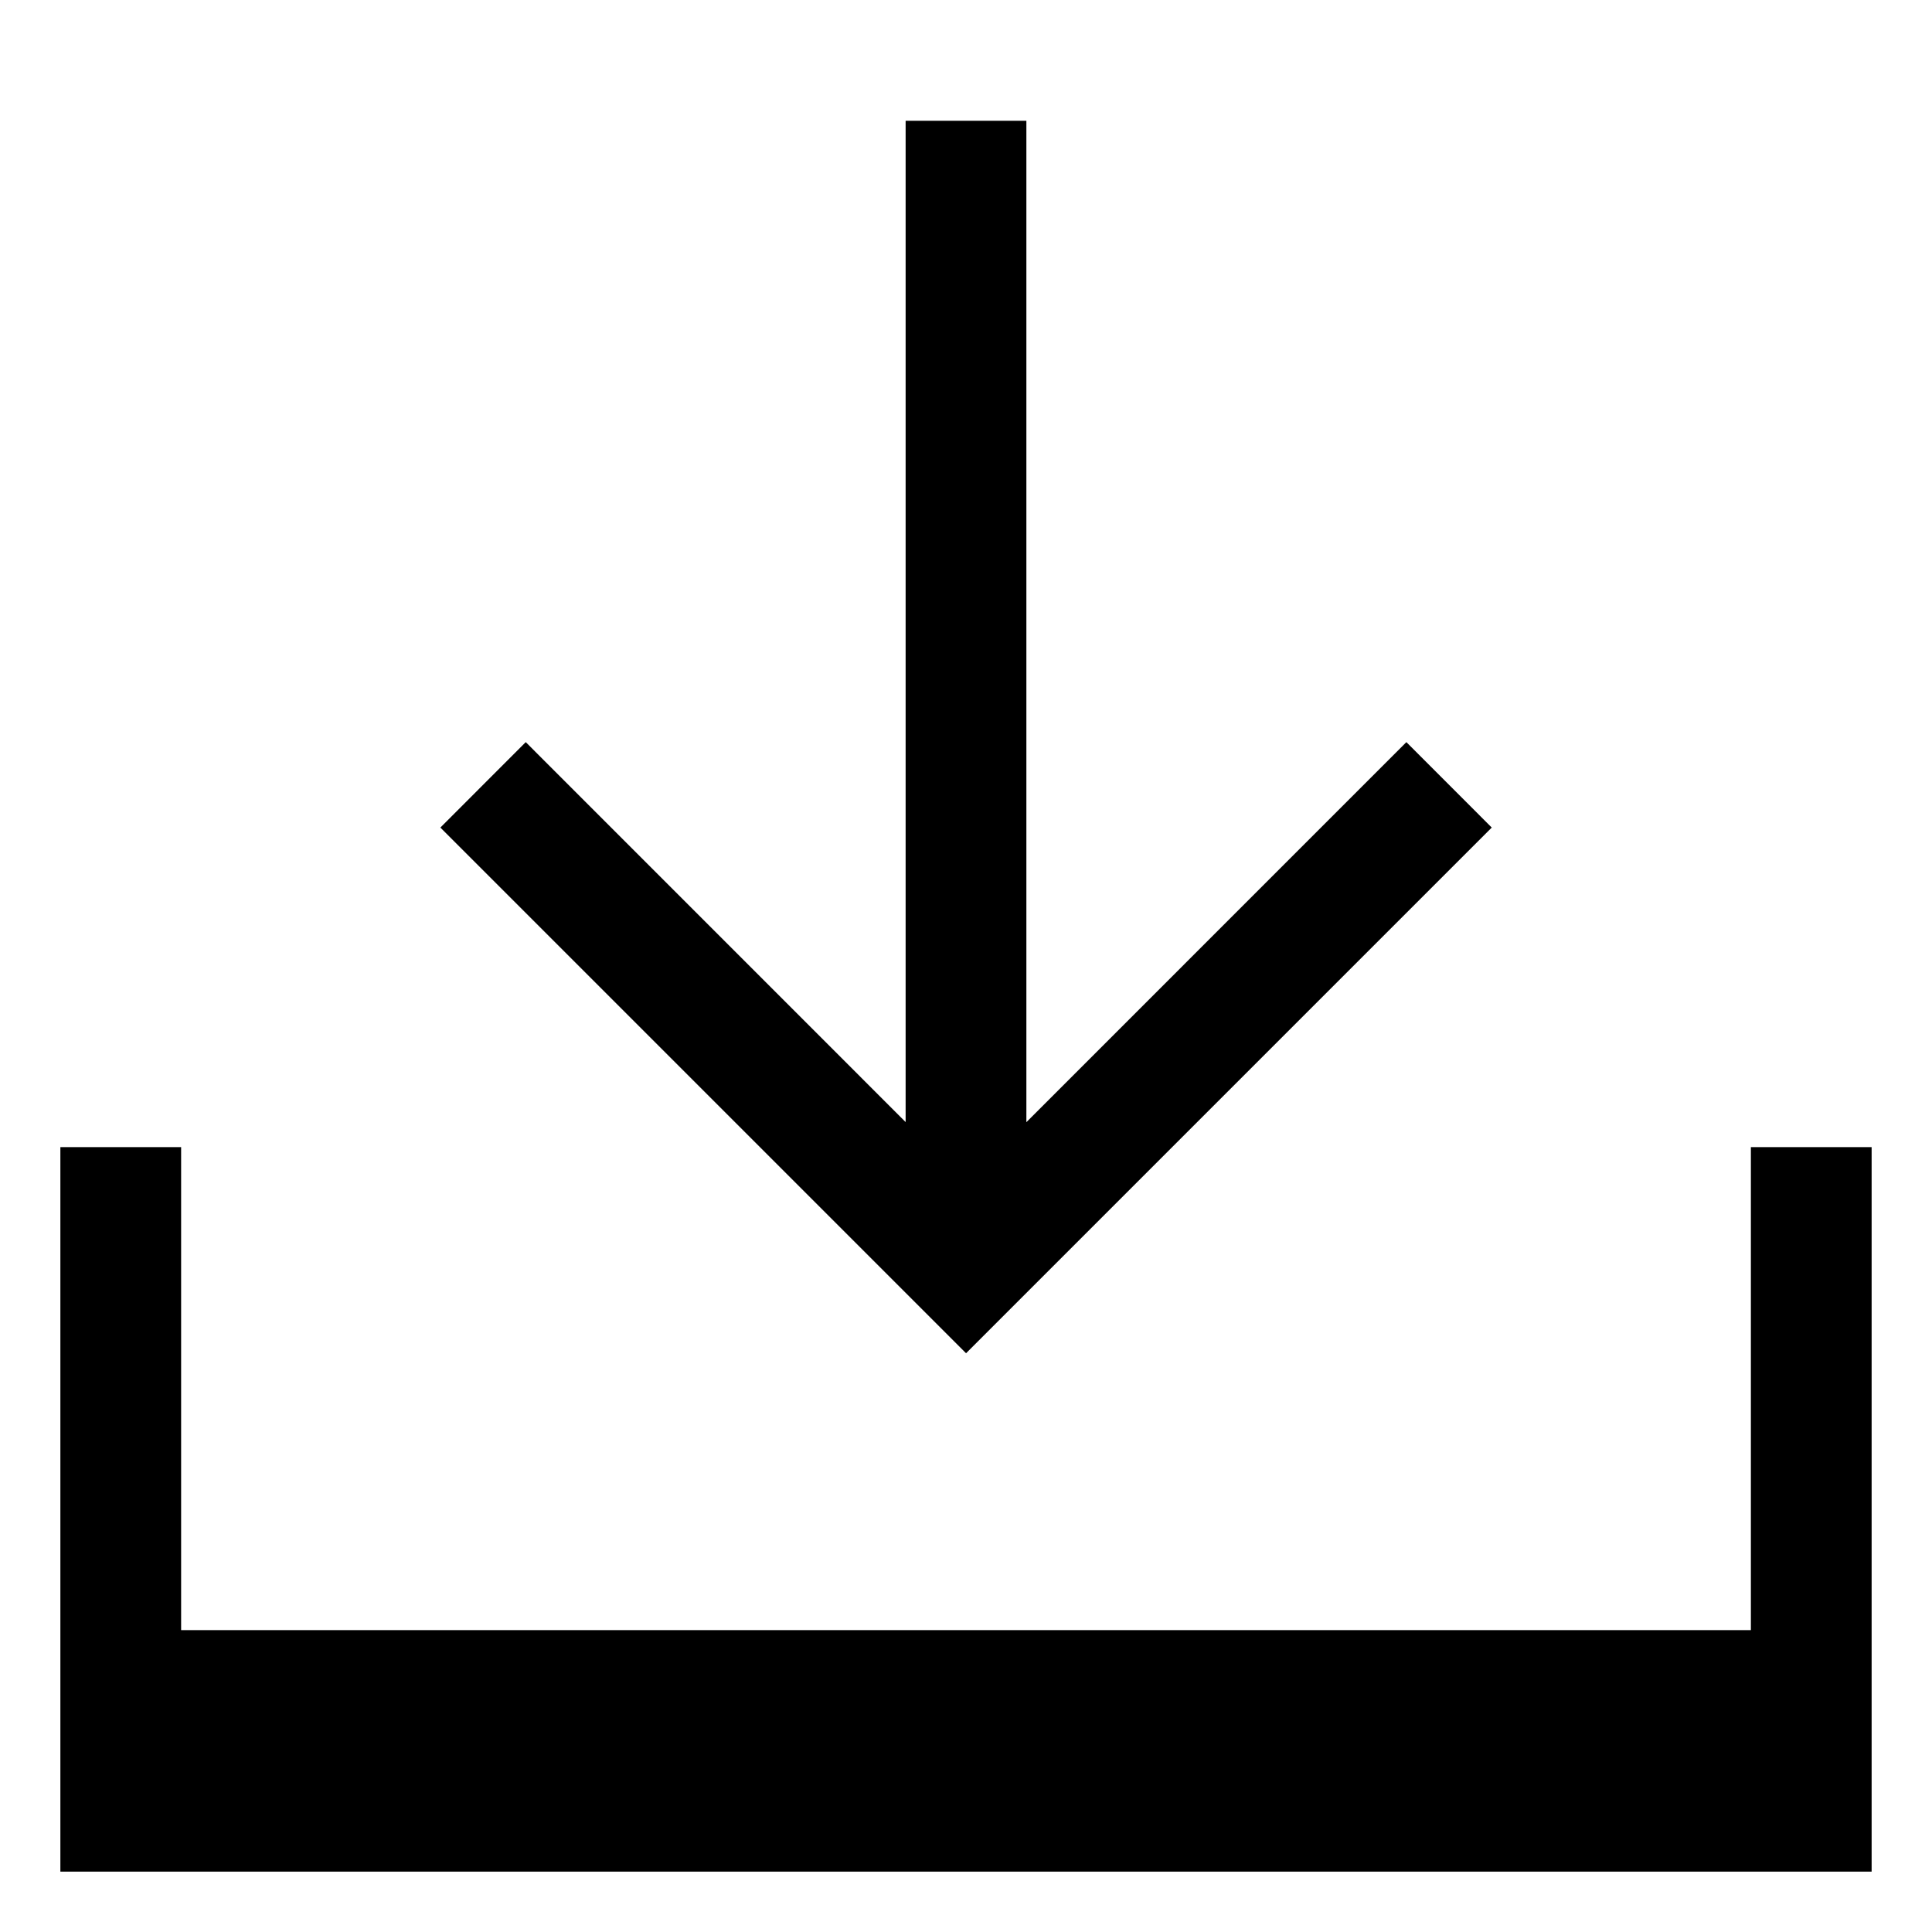
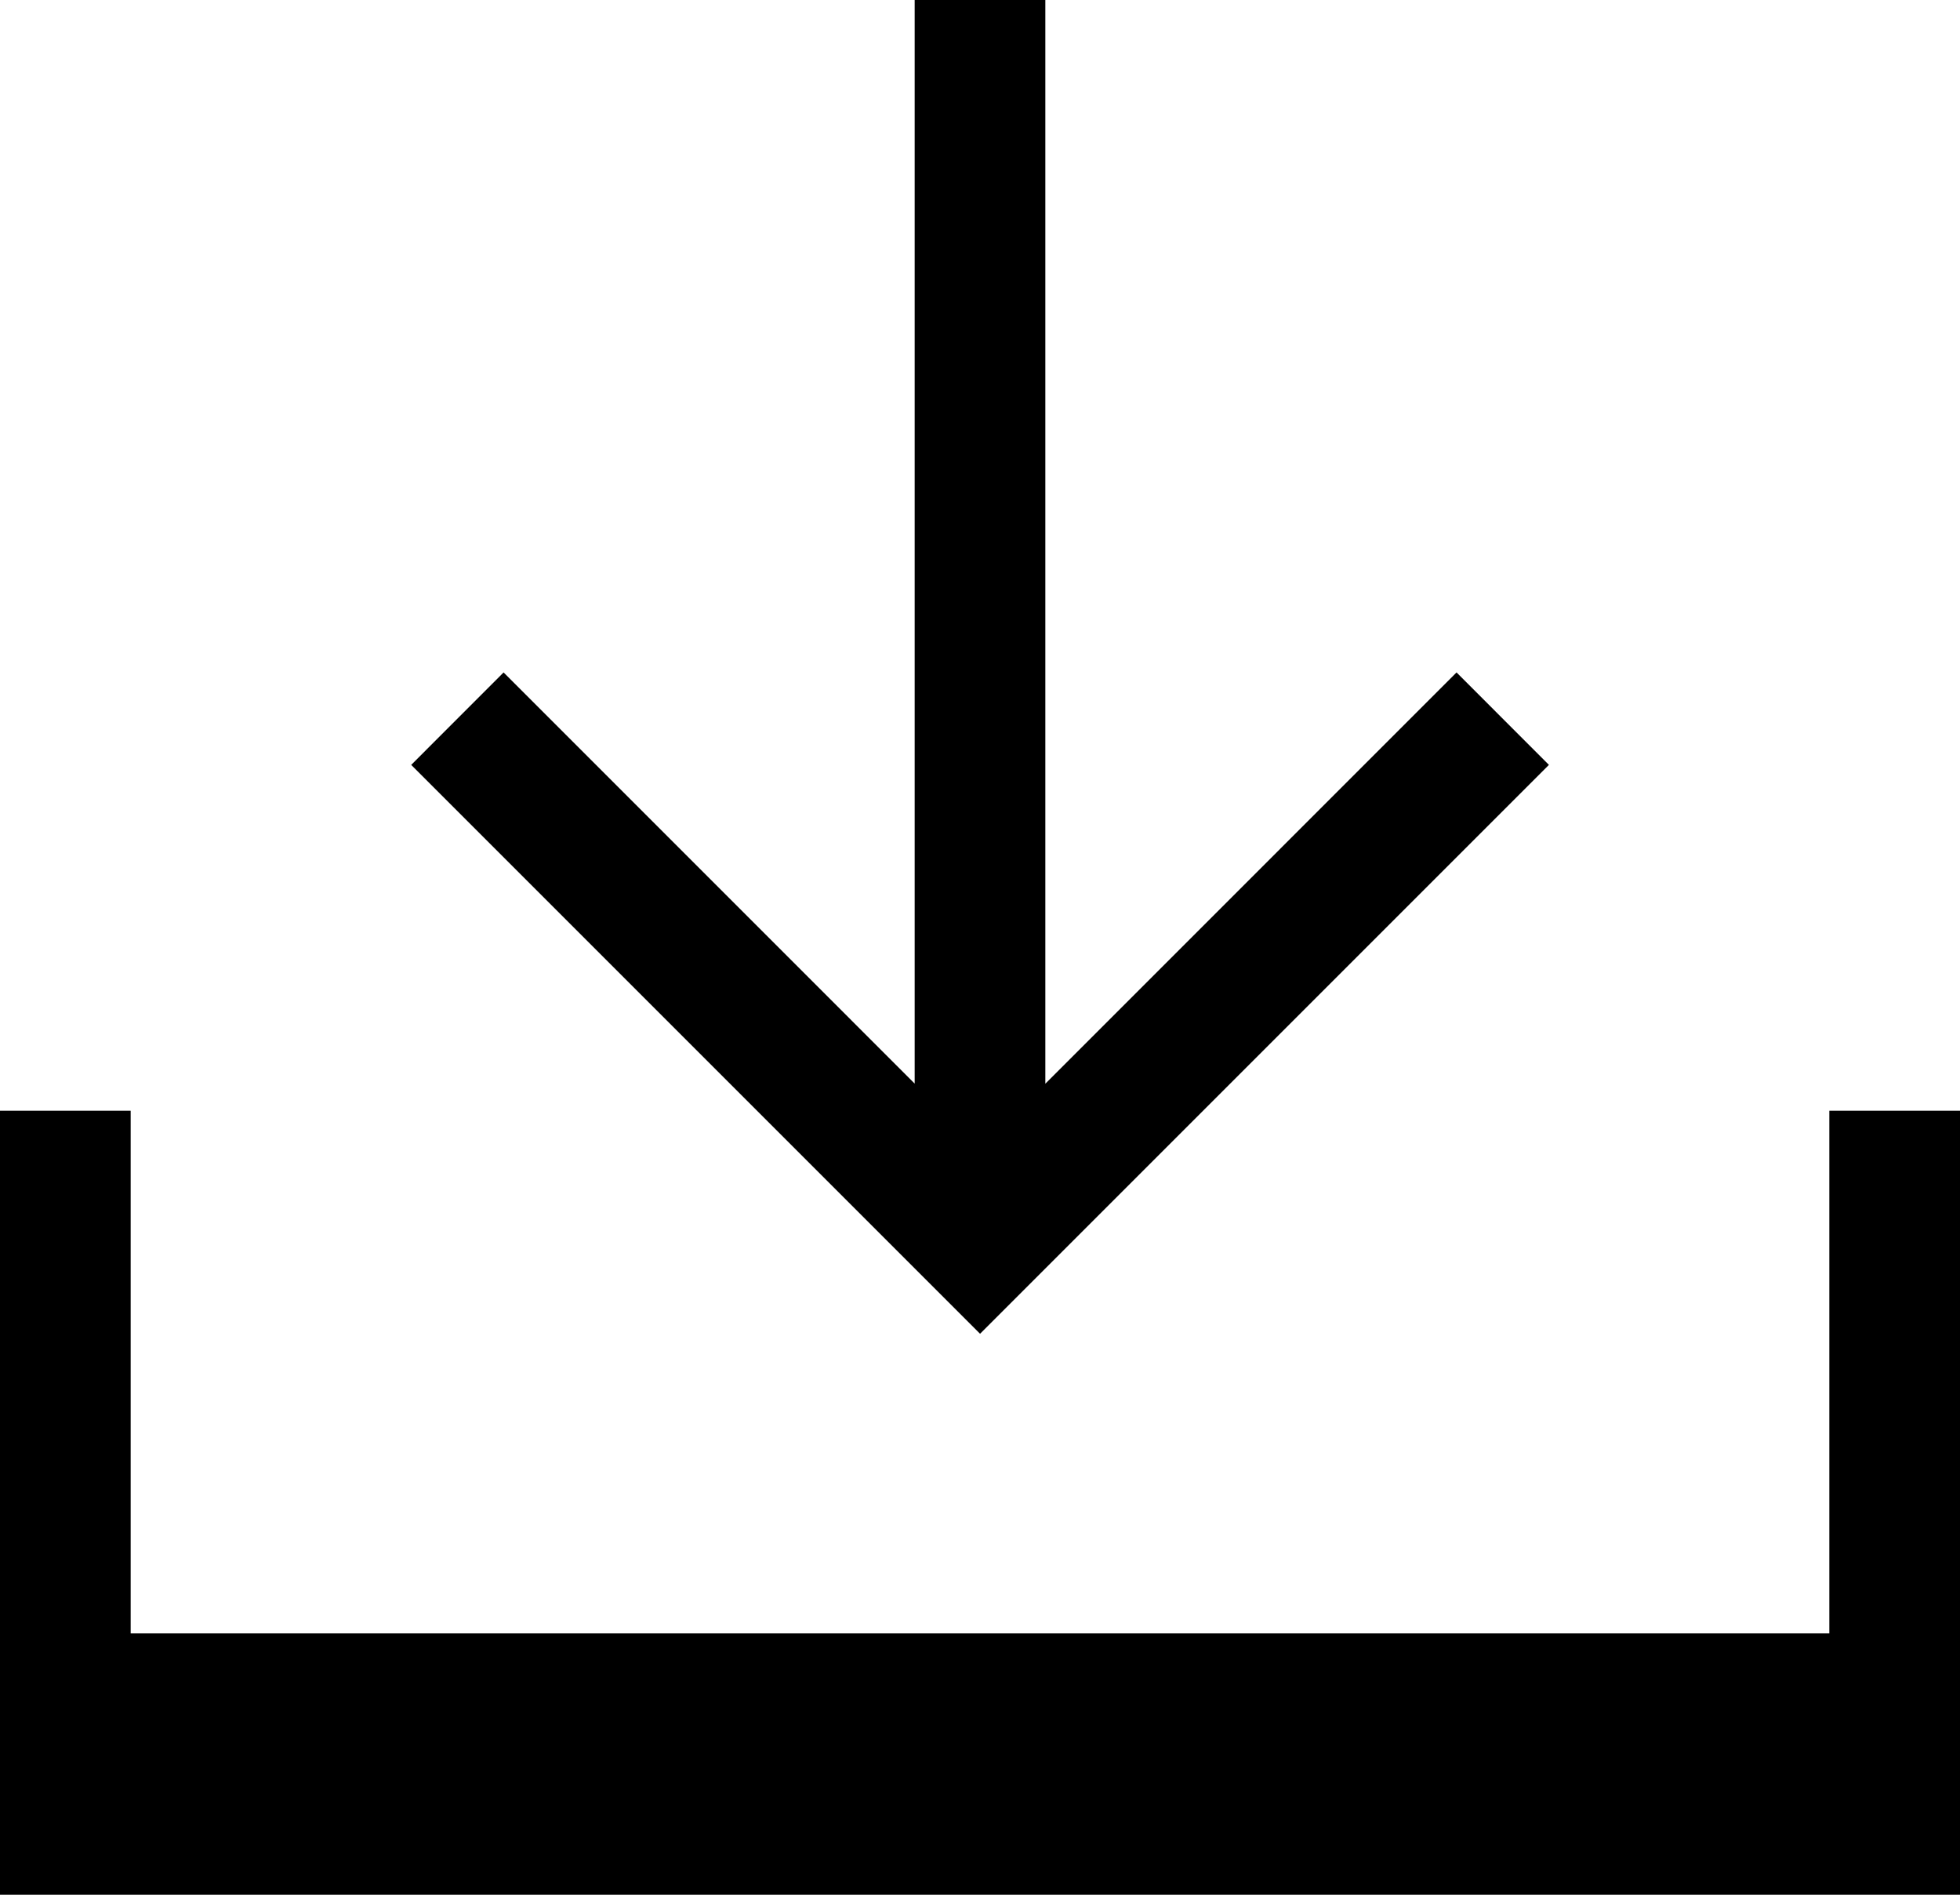
- <svg xmlns="http://www.w3.org/2000/svg" version="1.1" x="0px" y="0px" width="32px" height="32px" viewBox="0 0 32 32">
-   <g>
-     <polygon points="24.708,13.707 23.294,12.292 17,18.587 17,2 15,2 15,18.585 8.708,12.292 7.294,13.707 16.001,22.414" />
-     <polygon points="29,19 29,27 3,27 3,19 1,19 1,27 1,31 3,31 29,31 31,31 31,27 31,19" />
-   </g>
+ <svg xmlns="http://www.w3.org/2000/svg" width="30px" height="29px" viewBox="0 0 30 29" fill-rule="evenodd" version="1.1">
+   <polygon id="Shape" fill="#000000" points="23.708 11.707 22.294 10.292 16 16.587 16 0 14 0 14 16.585 7.708 10.292 6.294 11.707 15.001 20.414" />
+   <polygon id="Shape" fill="#000000" points="28 17 28 25 2 25 2 17 0 17 0 25 0 29 2 29 28 29 30 29 30 25 30 17" />
</svg>
